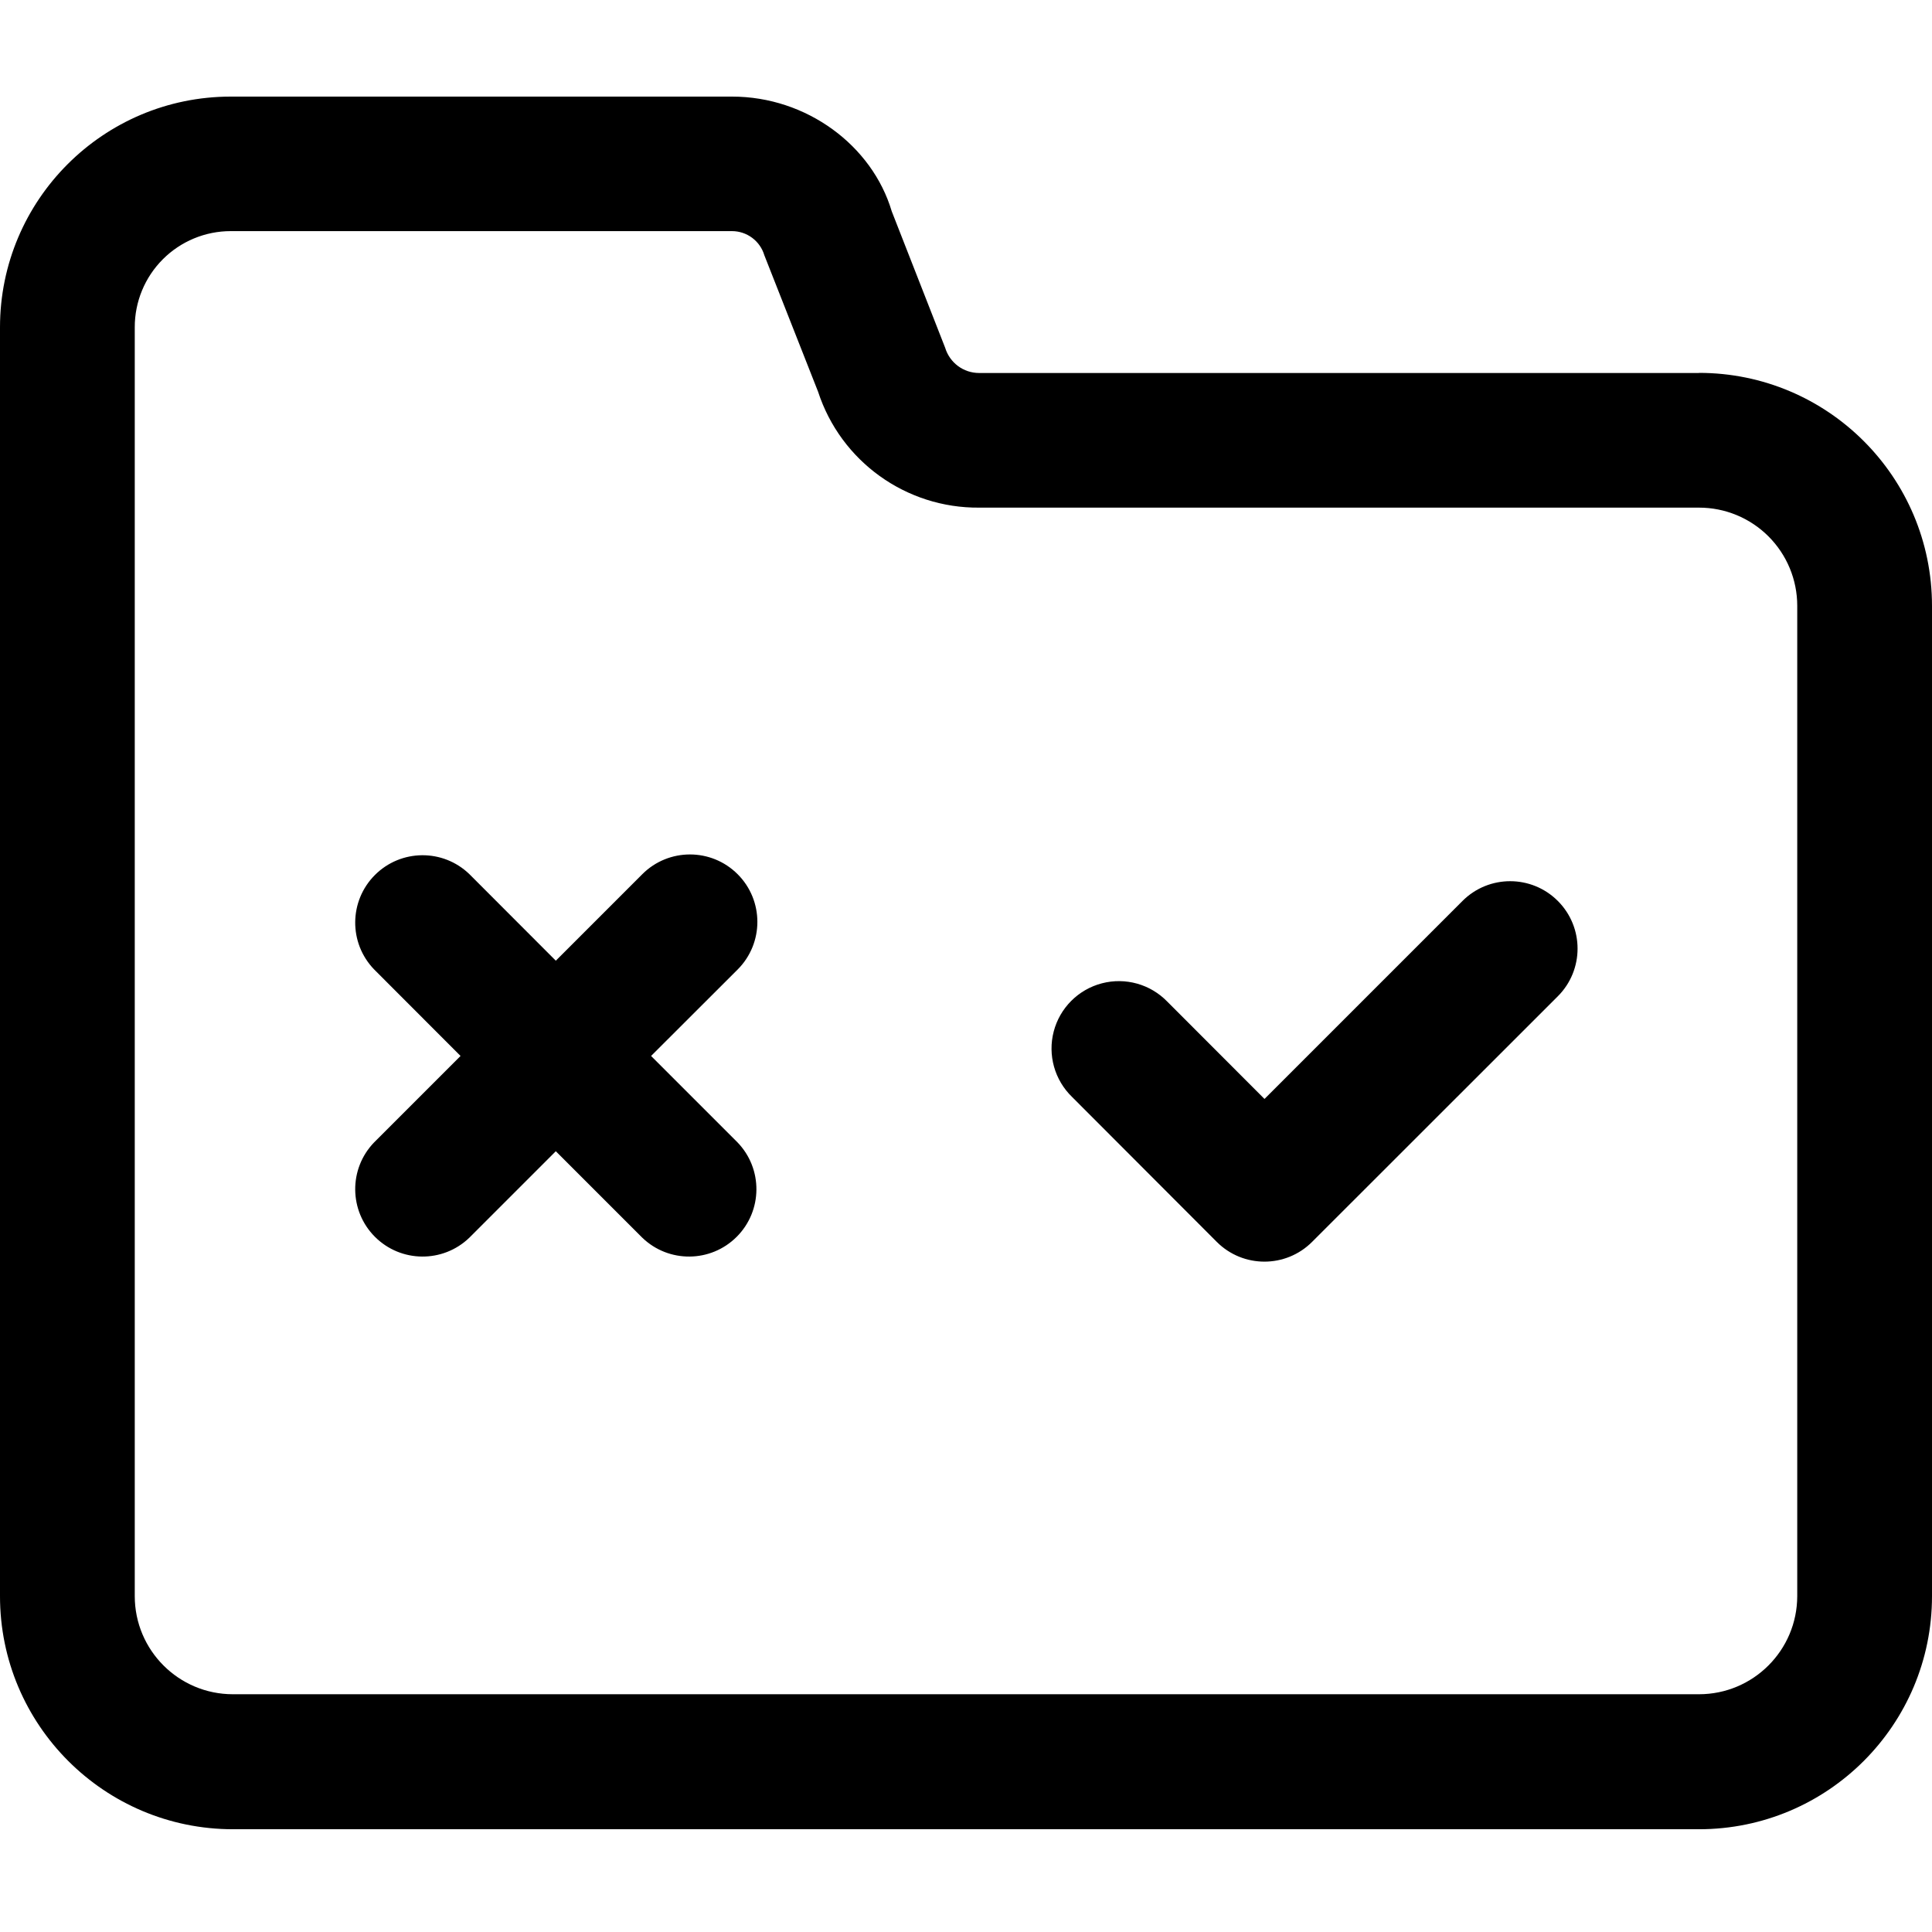
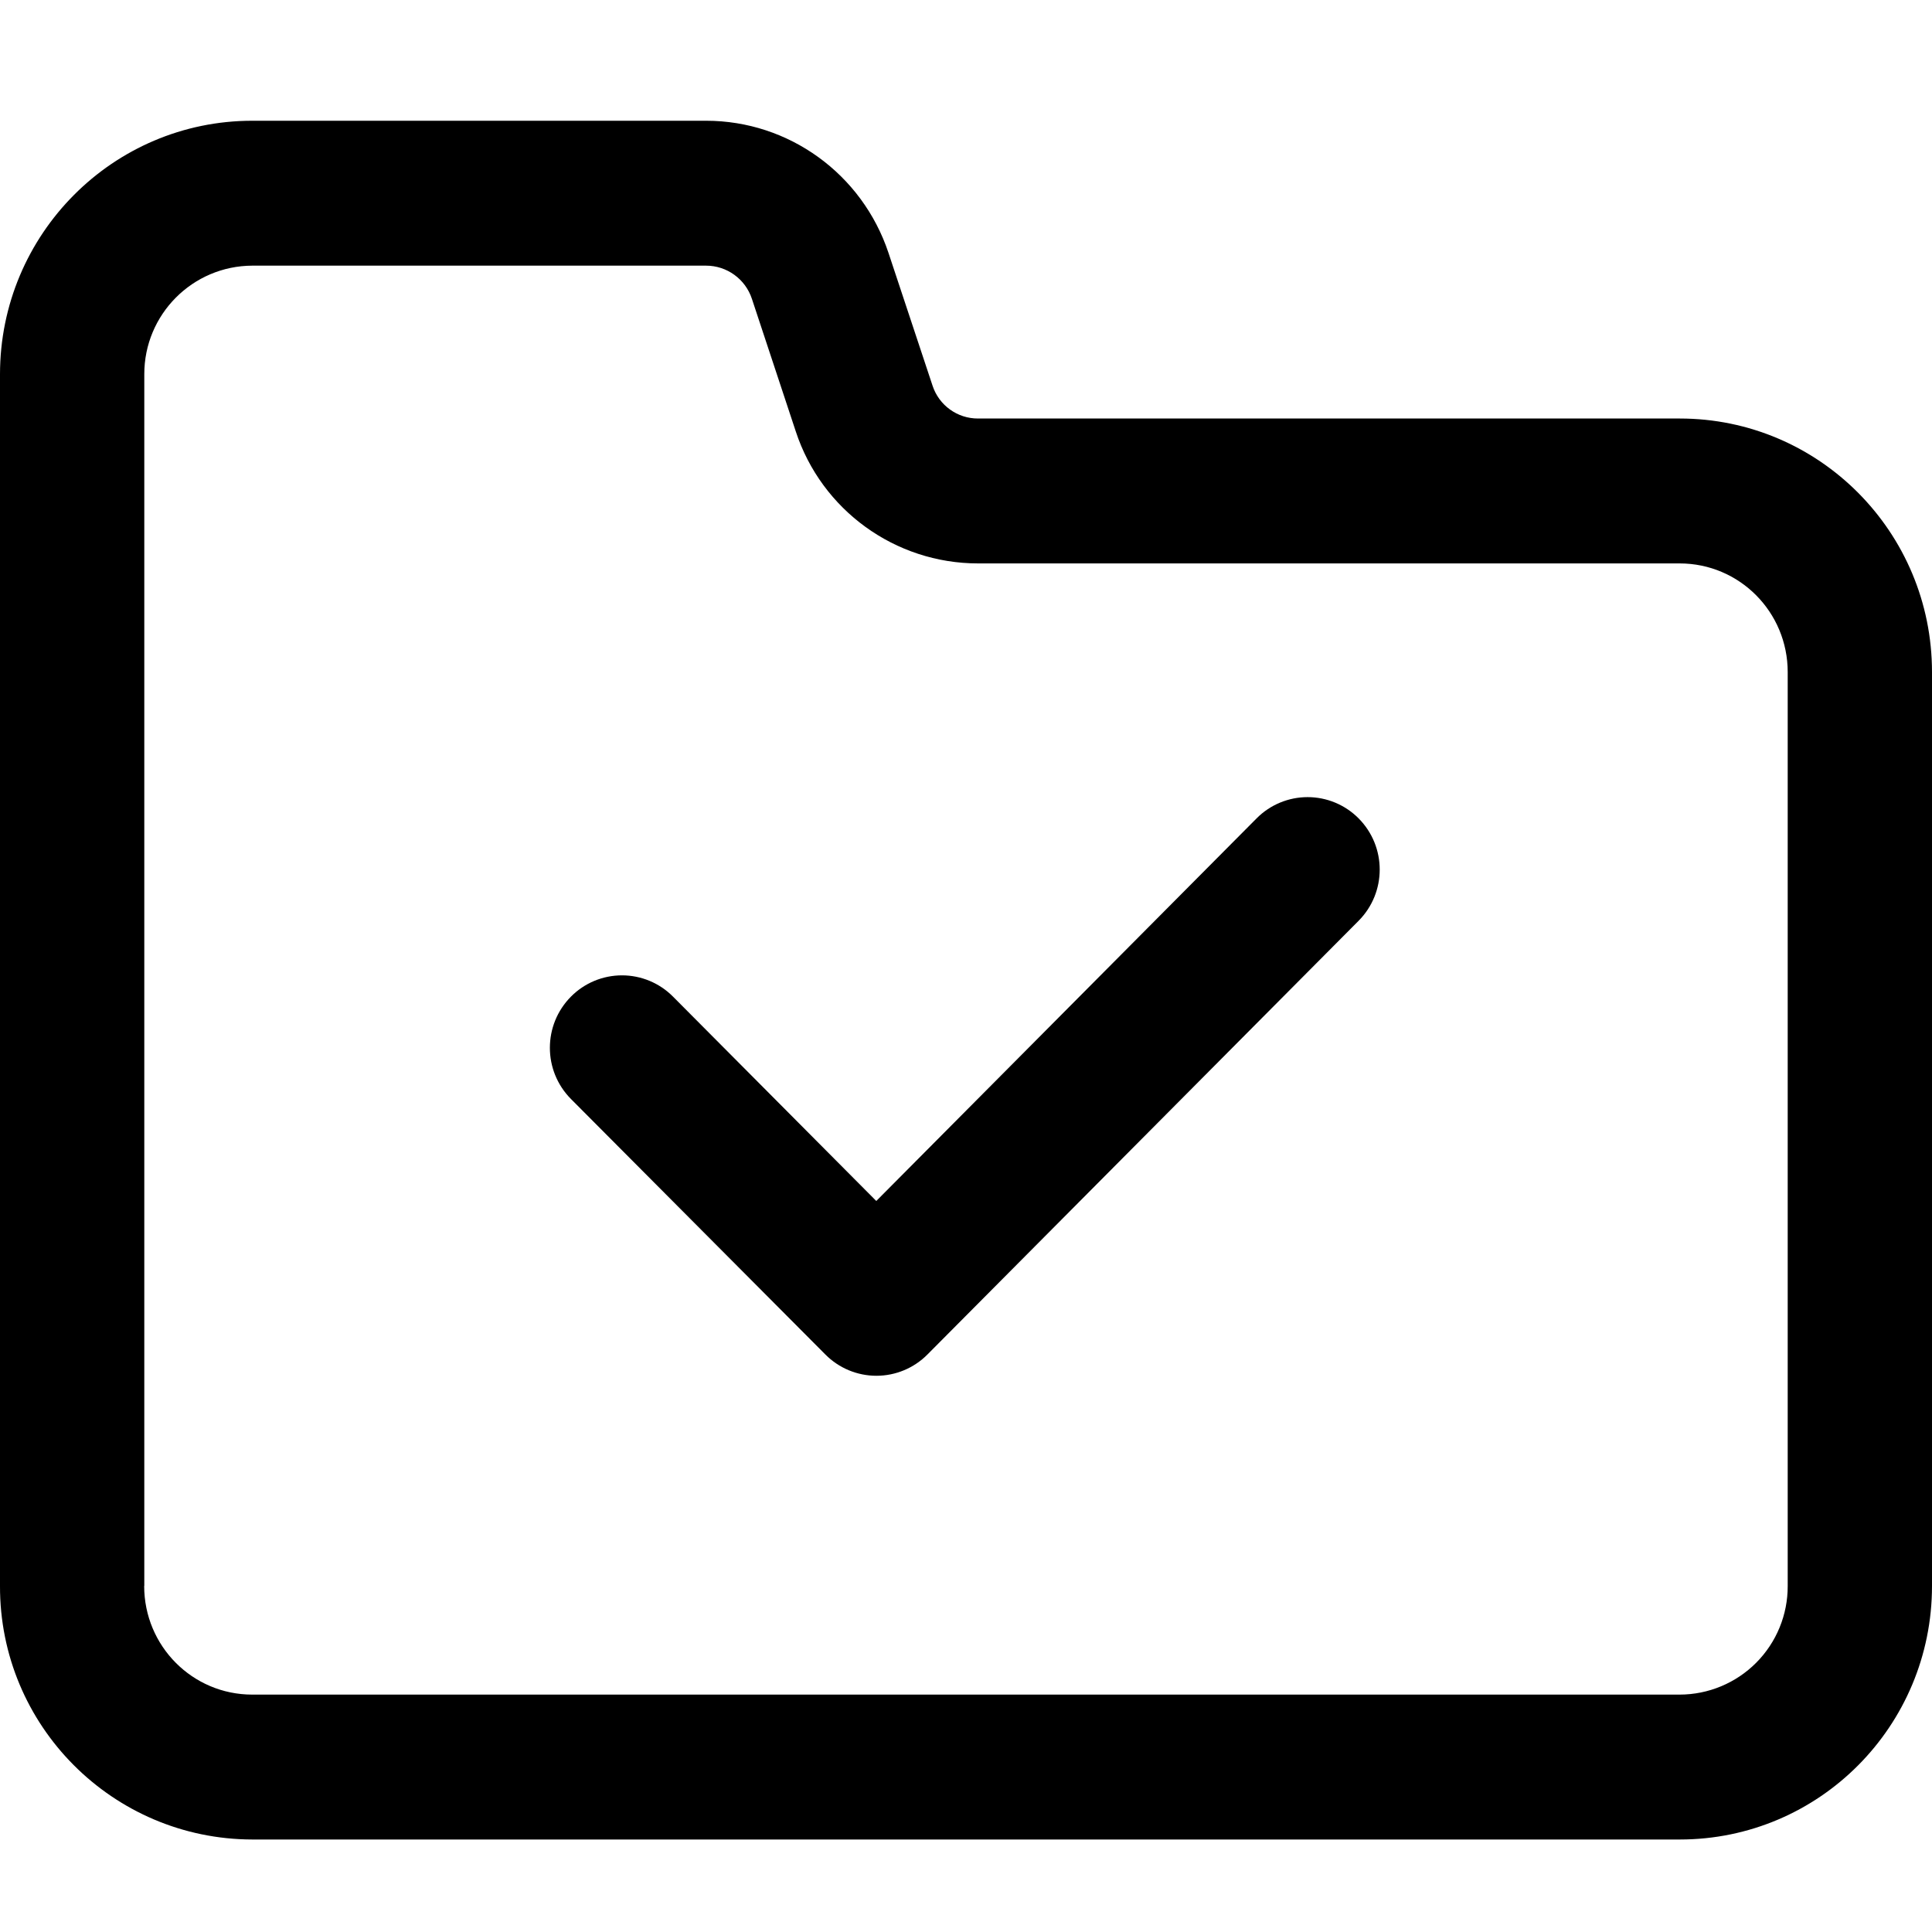
<svg xmlns="http://www.w3.org/2000/svg" viewBox="0 0 16 16">
-   <path d="M14.07 3.088c1.066 0 1.93.863 1.93 1.93v8.201a1.93 1.93 0 0 1-1.93 1.93H1.93A1.93 1.93 0 0 1 0 13.218V2.711C0 1.656.856.8 1.911.8h4.152c.617 0 1.16.405 1.322.95l.442 1.129c.038.125.151.21.282.21h5.961zm0 1.116H8.11a1.391 1.391 0 0 1-1.335-.96L6.33 2.114a.28.28 0 0 0-.268-.2H1.911a.795.795 0 0 0-.795.796v10.508c0 .449.364.813.813.813H14.07a.814.814 0 0 0 .814-.813V5.017a.813.813 0 0 0-.814-.813zm-1.958 3.257a.558.558 0 0 1 .789.79l-2.035 2.034a.558.558 0 0 1-.789 0l-1.198-1.2a.558.558 0 1 1 .789-.789l.804.805 1.64-1.64zm-6.72 1.284l.716.716a.558.558 0 0 1-.789.789l-.716-.716-.716.716a.558.558 0 0 1-.789-.789l.716-.716-.716-.717a.558.558 0 0 1 .789-.789l.716.717.716-.716a.558.558 0 1 1 .79.789l-.717.716z" />
+   <path d="M1.194 13.134c0 .498.4.9.895.9H13.91a.896.896 0 0 0 .895-.9V5.566c0-.498-.4-.9-.895-.9H8.1a1.589 1.589 0 0 1-1.51-1.094l-.363-1.097a.4.4 0 0 0-.38-.275H2.09a.898.898 0 0 0-.895.9v10.034zM0 3.1C0 1.94.936 1 2.089 1h3.759c.684 0 1.292.44 1.51 1.094l.365 1.1a.395.395 0 0 0 .377.272h5.811c1.154 0 2.089.94 2.089 2.1v7.568c0 1.161-.934 2.1-2.089 2.1H2.09A2.094 2.094 0 0 1 0 13.134V3.1zm10.407 3.677a.595.595 0 0 1 .844 0 .602.602 0 0 1 0 .849L7.68 11.218a.595.595 0 0 1-.844 0L4.729 9.102a.602.602 0 0 1 0-.849.595.595 0 0 1 .844 0l1.684 1.693 3.15-3.169z" />
</svg>
